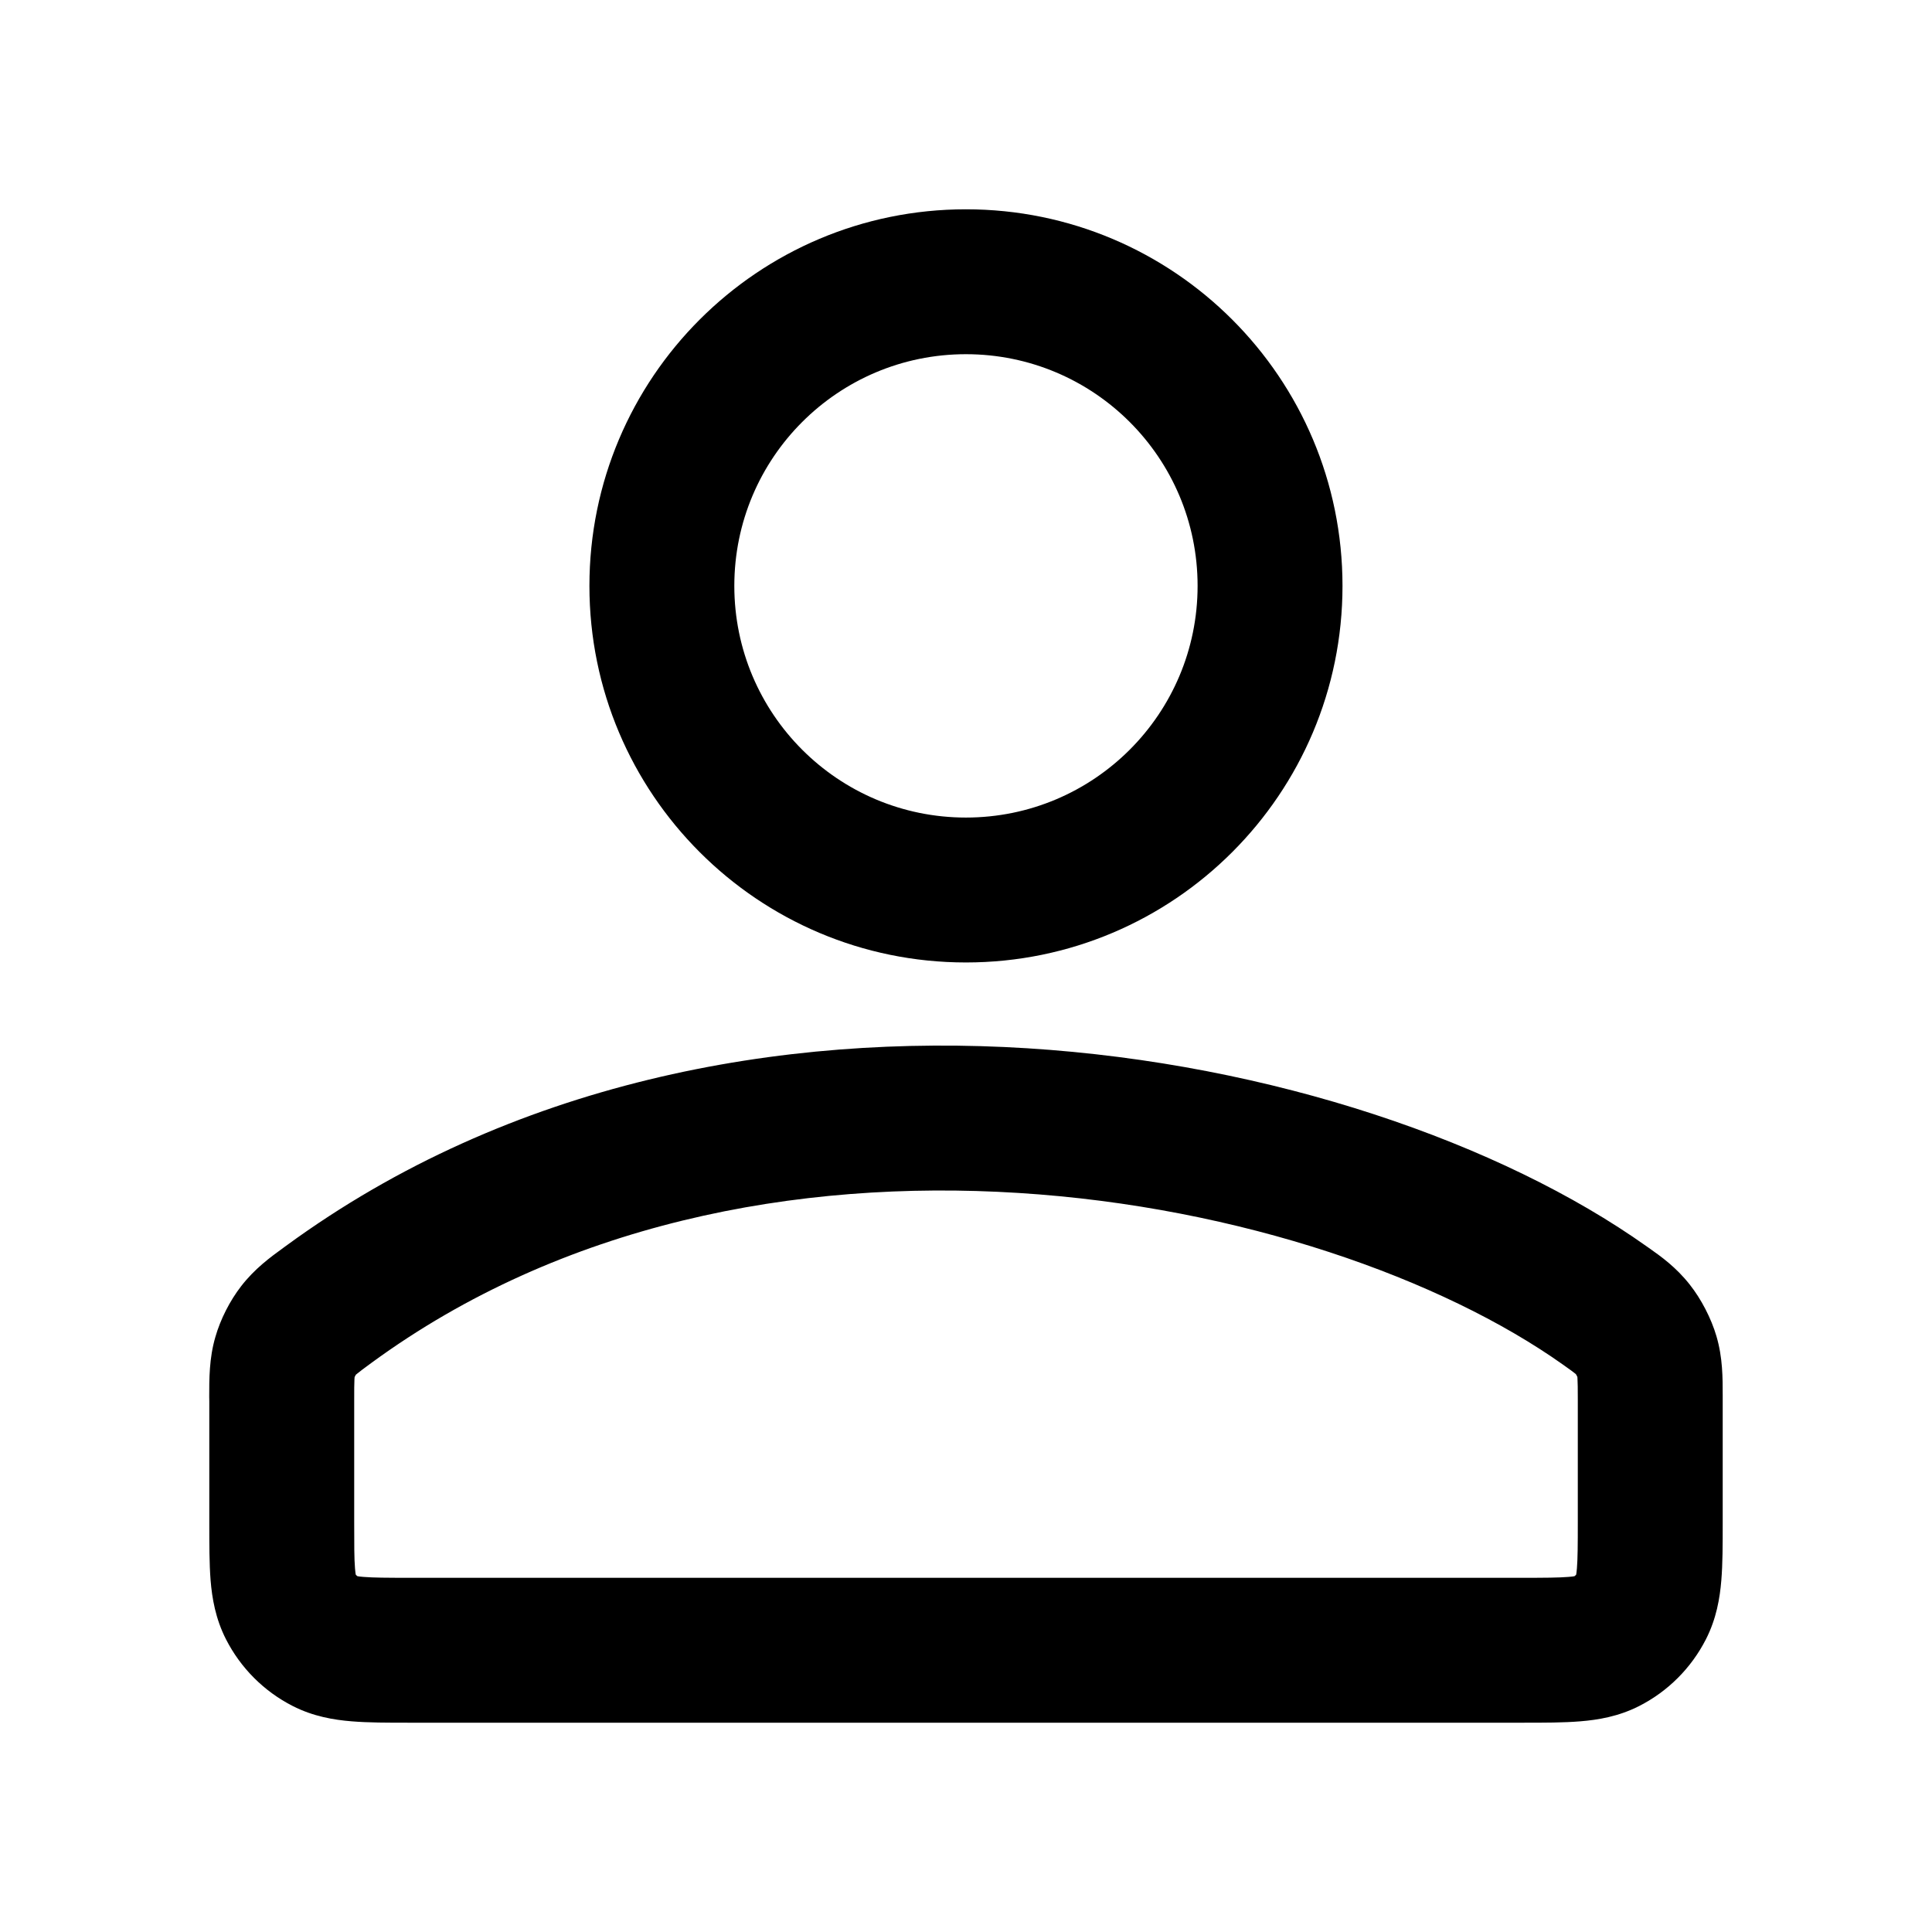
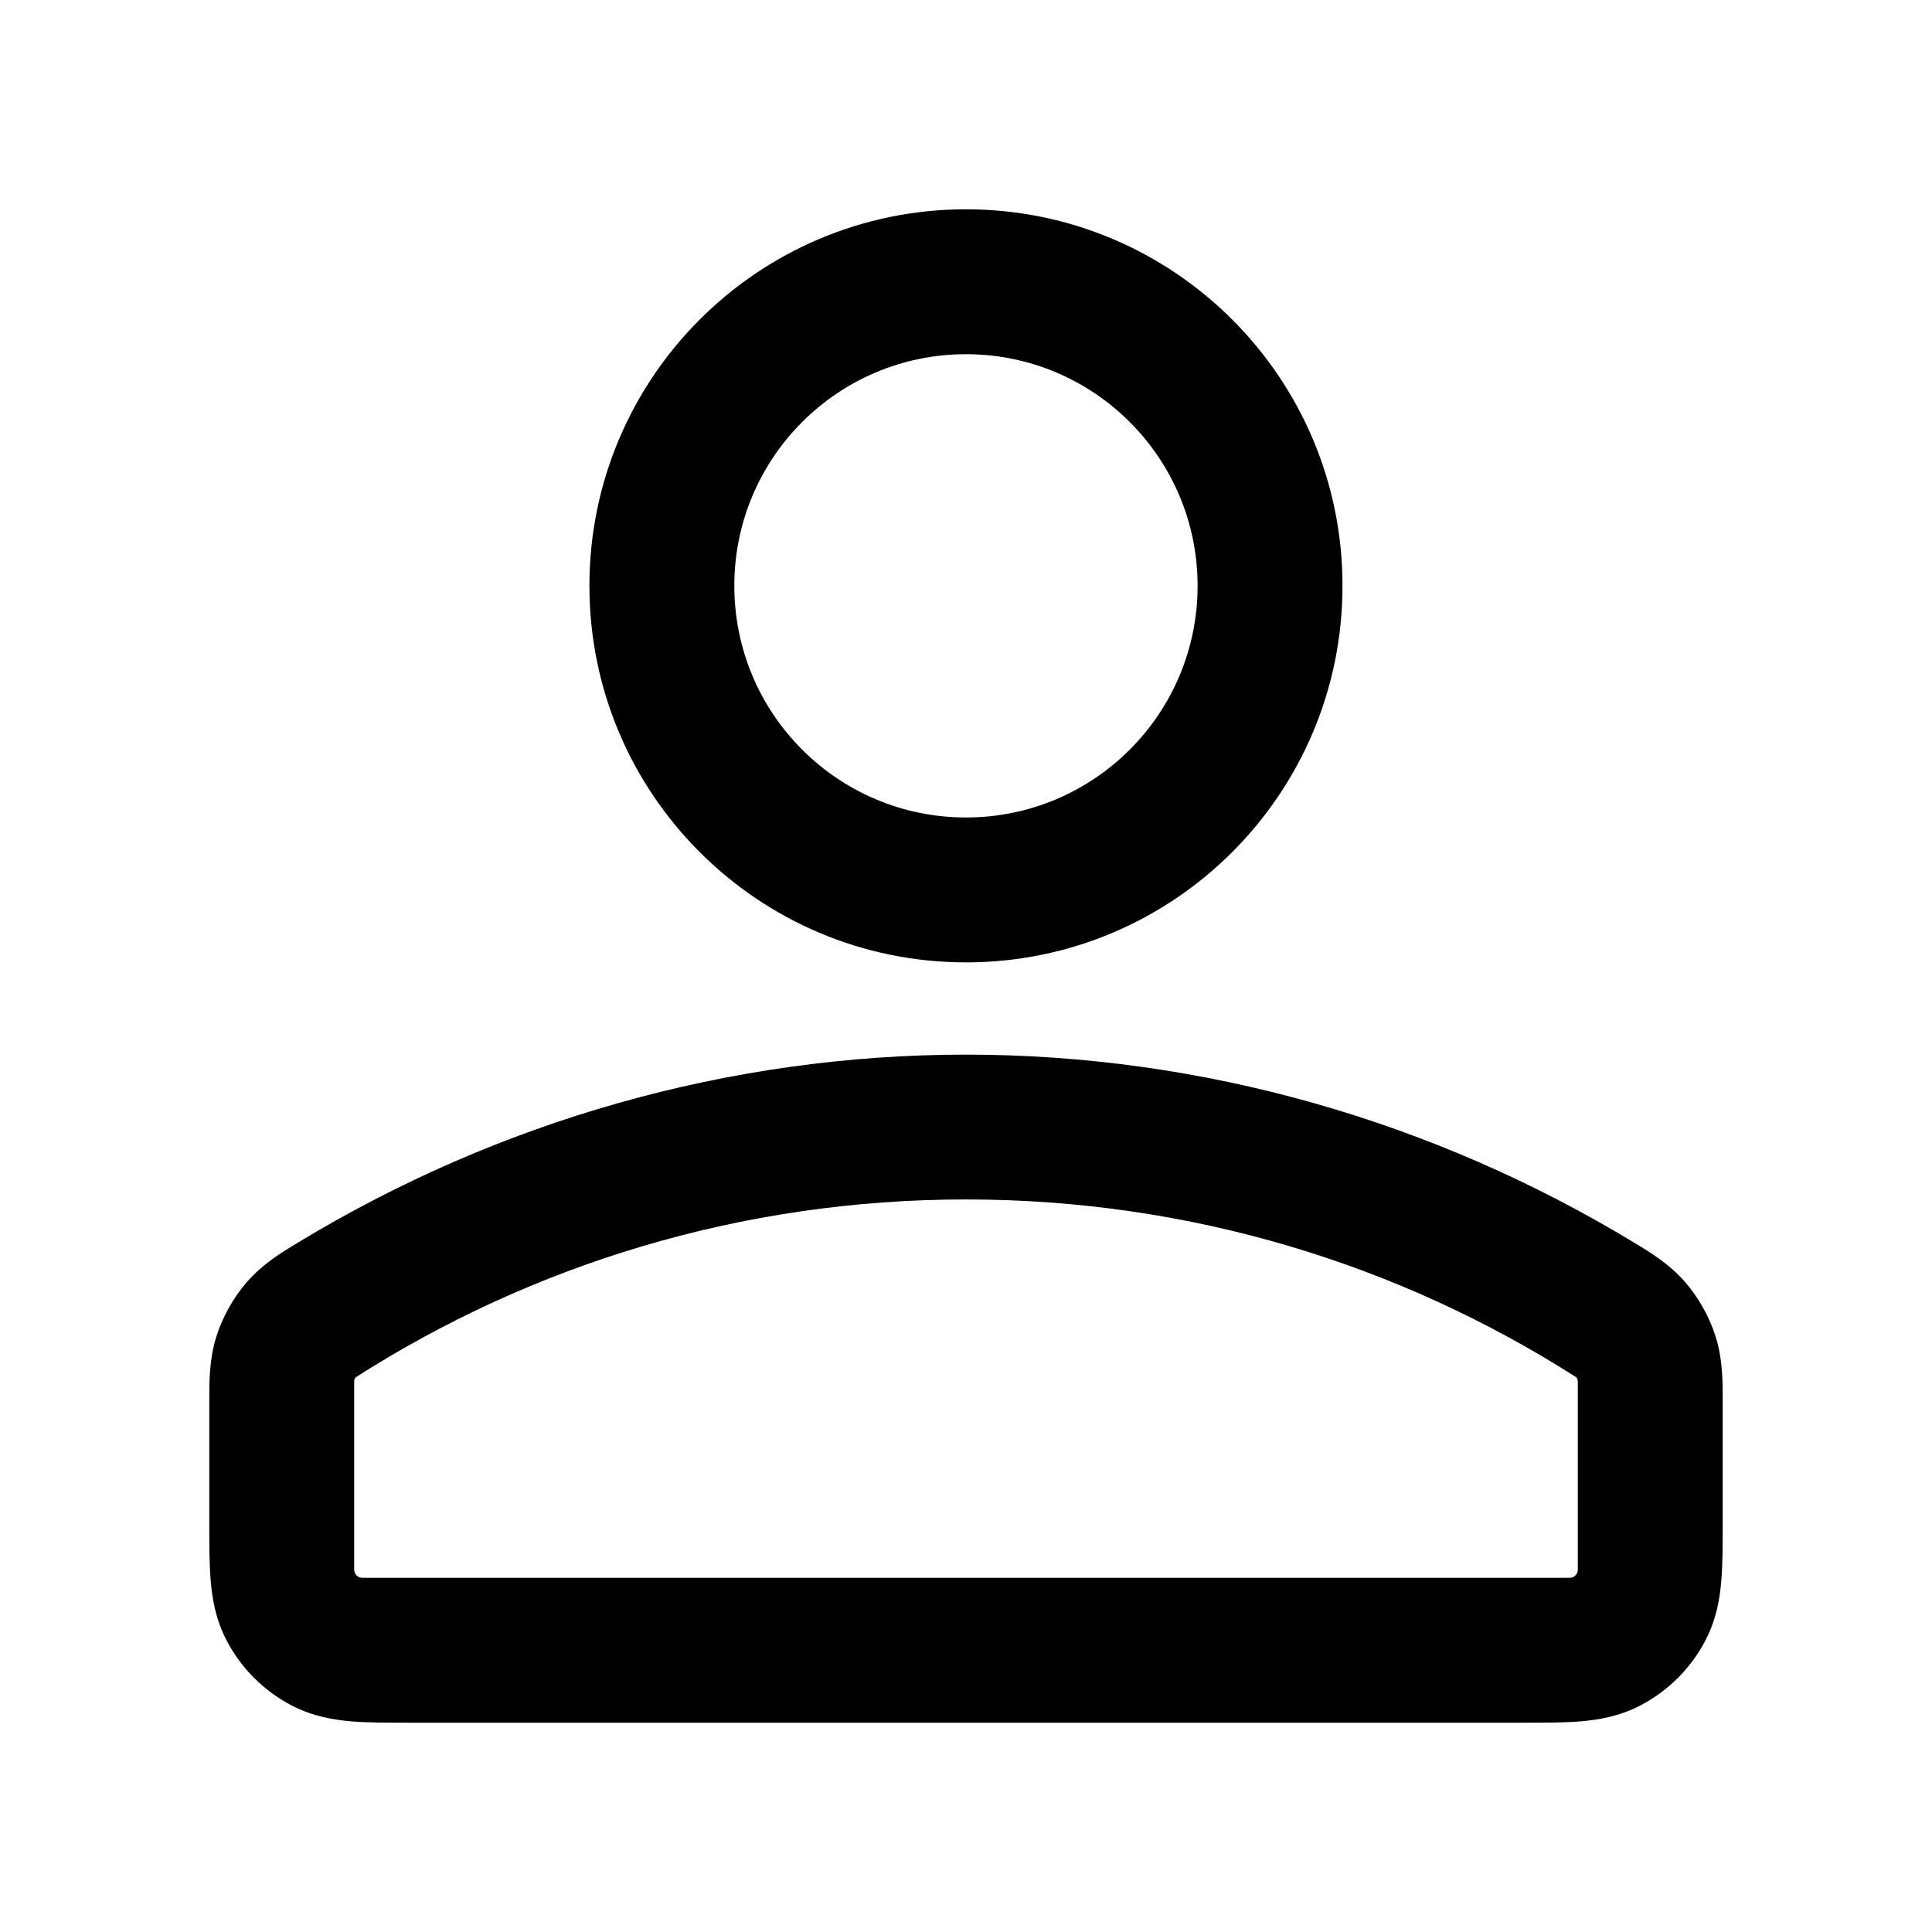
<svg xmlns="http://www.w3.org/2000/svg" viewBox="0 0 24 24">
-   <path fill-rule="evenodd" clip-rule="evenodd" d="M12.761 13.022C15.804 13.213 18.648 14.2 20.454 15.482C20.464 15.489 20.474 15.496 20.484 15.503C20.636 15.61 20.82 15.741 20.991 15.958C21.133 16.137 21.258 16.379 21.322 16.598C21.401 16.865 21.4 17.121 21.4 17.333C21.4 17.351 21.4 17.368 21.4 17.384L21.4 18.93C21.4 19.184 21.4 19.426 21.383 19.63C21.365 19.852 21.322 20.108 21.192 20.363C21.01 20.72 20.72 21.011 20.362 21.193C20.107 21.323 19.852 21.365 19.63 21.383C19.426 21.4 19.184 21.4 18.929 21.4H5.07C4.815 21.4 4.573 21.4 4.369 21.383C4.147 21.365 3.892 21.323 3.637 21.193C3.279 21.011 2.989 20.72 2.807 20.363C2.677 20.108 2.634 19.852 2.616 19.63C2.6 19.426 2.6 19.184 2.6 18.93C2.6 18.92 2.6 18.91 2.6 18.9V17.407C2.6 17.389 2.6 17.371 2.599 17.352C2.599 17.134 2.598 16.873 2.675 16.61C2.738 16.389 2.855 16.159 2.996 15.977C3.163 15.761 3.358 15.618 3.518 15.502C3.531 15.493 3.543 15.484 3.555 15.475C6.342 13.436 9.706 12.831 12.761 13.022ZM12.648 14.819C9.89 14.646 6.977 15.202 4.617 16.928C4.567 16.965 4.53 16.992 4.498 17.016C4.466 17.04 4.447 17.055 4.433 17.067C4.427 17.072 4.423 17.076 4.42 17.078C4.418 17.082 4.415 17.087 4.412 17.093C4.409 17.099 4.407 17.103 4.405 17.107C4.404 17.113 4.404 17.121 4.403 17.134C4.4 17.187 4.4 17.26 4.4 17.407V18.9C4.4 19.195 4.4 19.362 4.41 19.483C4.413 19.522 4.417 19.546 4.419 19.56C4.425 19.567 4.432 19.575 4.44 19.58C4.454 19.583 4.478 19.586 4.516 19.589C4.638 19.599 4.805 19.6 5.1 19.6H18.9C19.194 19.6 19.361 19.599 19.483 19.589C19.521 19.586 19.546 19.583 19.559 19.58C19.567 19.575 19.574 19.567 19.58 19.56C19.582 19.546 19.586 19.522 19.589 19.483C19.599 19.362 19.6 19.195 19.6 18.9V17.384C19.6 17.243 19.599 17.176 19.596 17.126C19.596 17.117 19.595 17.11 19.595 17.106C19.593 17.101 19.59 17.095 19.587 17.089C19.582 17.081 19.579 17.075 19.576 17.07C19.576 17.07 19.572 17.067 19.569 17.064C19.56 17.057 19.545 17.045 19.518 17.025C19.49 17.005 19.458 16.982 19.413 16.95C17.925 15.895 15.419 14.992 12.648 14.819Z" />
-   <path fill-rule="evenodd" clip-rule="evenodd" d="M11.999 4.4C10.41 4.4 9.122 5.688 9.122 7.278C9.122 8.867 10.41 10.156 11.999 10.156C13.589 10.156 14.877 8.867 14.877 7.278C14.877 5.688 13.589 4.4 11.999 4.4ZM7.322 7.278C7.322 4.694 9.416 2.6 11.999 2.6C14.583 2.6 16.677 4.694 16.677 7.278C16.677 9.861 14.583 11.956 11.999 11.956C9.416 11.956 7.322 9.861 7.322 7.278Z" />
+   <path fill-rule="evenodd" clip-rule="evenodd" d="M9.122 7.277C9.122 5.688 10.41 4.4 12 4.4C13.589 4.4 14.877 5.688 14.877 7.277C14.877 8.867 13.589 10.155 12 10.155C10.41 10.155 9.122 8.867 9.122 7.277ZM12 2.6C9.416 2.6 7.322 4.694 7.322 7.277C7.322 9.861 9.416 11.955 12 11.955C14.583 11.955 16.677 9.861 16.677 7.277C16.677 4.694 14.583 2.6 12 2.6ZM12 13.101C14.932 13.101 17.805 13.922 20.309 15.442C20.503 15.559 20.736 15.701 20.933 15.926C21.099 16.117 21.235 16.359 21.311 16.6C21.402 16.885 21.401 17.175 21.4 17.418L21.4 18.93C21.4 19.184 21.4 19.426 21.383 19.63C21.365 19.853 21.323 20.108 21.193 20.363C21.011 20.72 20.72 21.011 20.363 21.193C20.108 21.323 19.852 21.365 19.63 21.384C19.426 21.4 19.184 21.4 18.93 21.4H5.07C4.816 21.4 4.574 21.4 4.37 21.384C4.147 21.365 3.892 21.323 3.637 21.193C3.28 21.011 2.989 20.72 2.807 20.363C2.677 20.108 2.635 19.853 2.617 19.63C2.6 19.426 2.6 19.184 2.6 18.93L2.6 17.418C2.599 17.175 2.598 16.885 2.689 16.599C2.765 16.359 2.901 16.116 3.067 15.926C3.263 15.701 3.497 15.559 3.691 15.442C6.195 13.922 9.068 13.101 12 13.101ZM4.422 17.107C6.61 15.71 9.209 14.9 12 14.9C14.791 14.9 17.39 15.71 19.578 17.107C19.581 17.11 19.6 17.125 19.6 17.165V19.5C19.6 19.555 19.555 19.6 19.5 19.6H4.5C4.445 19.6 4.4 19.555 4.4 19.5V17.165C4.4 17.125 4.418 17.11 4.422 17.107Z" />
</svg>
